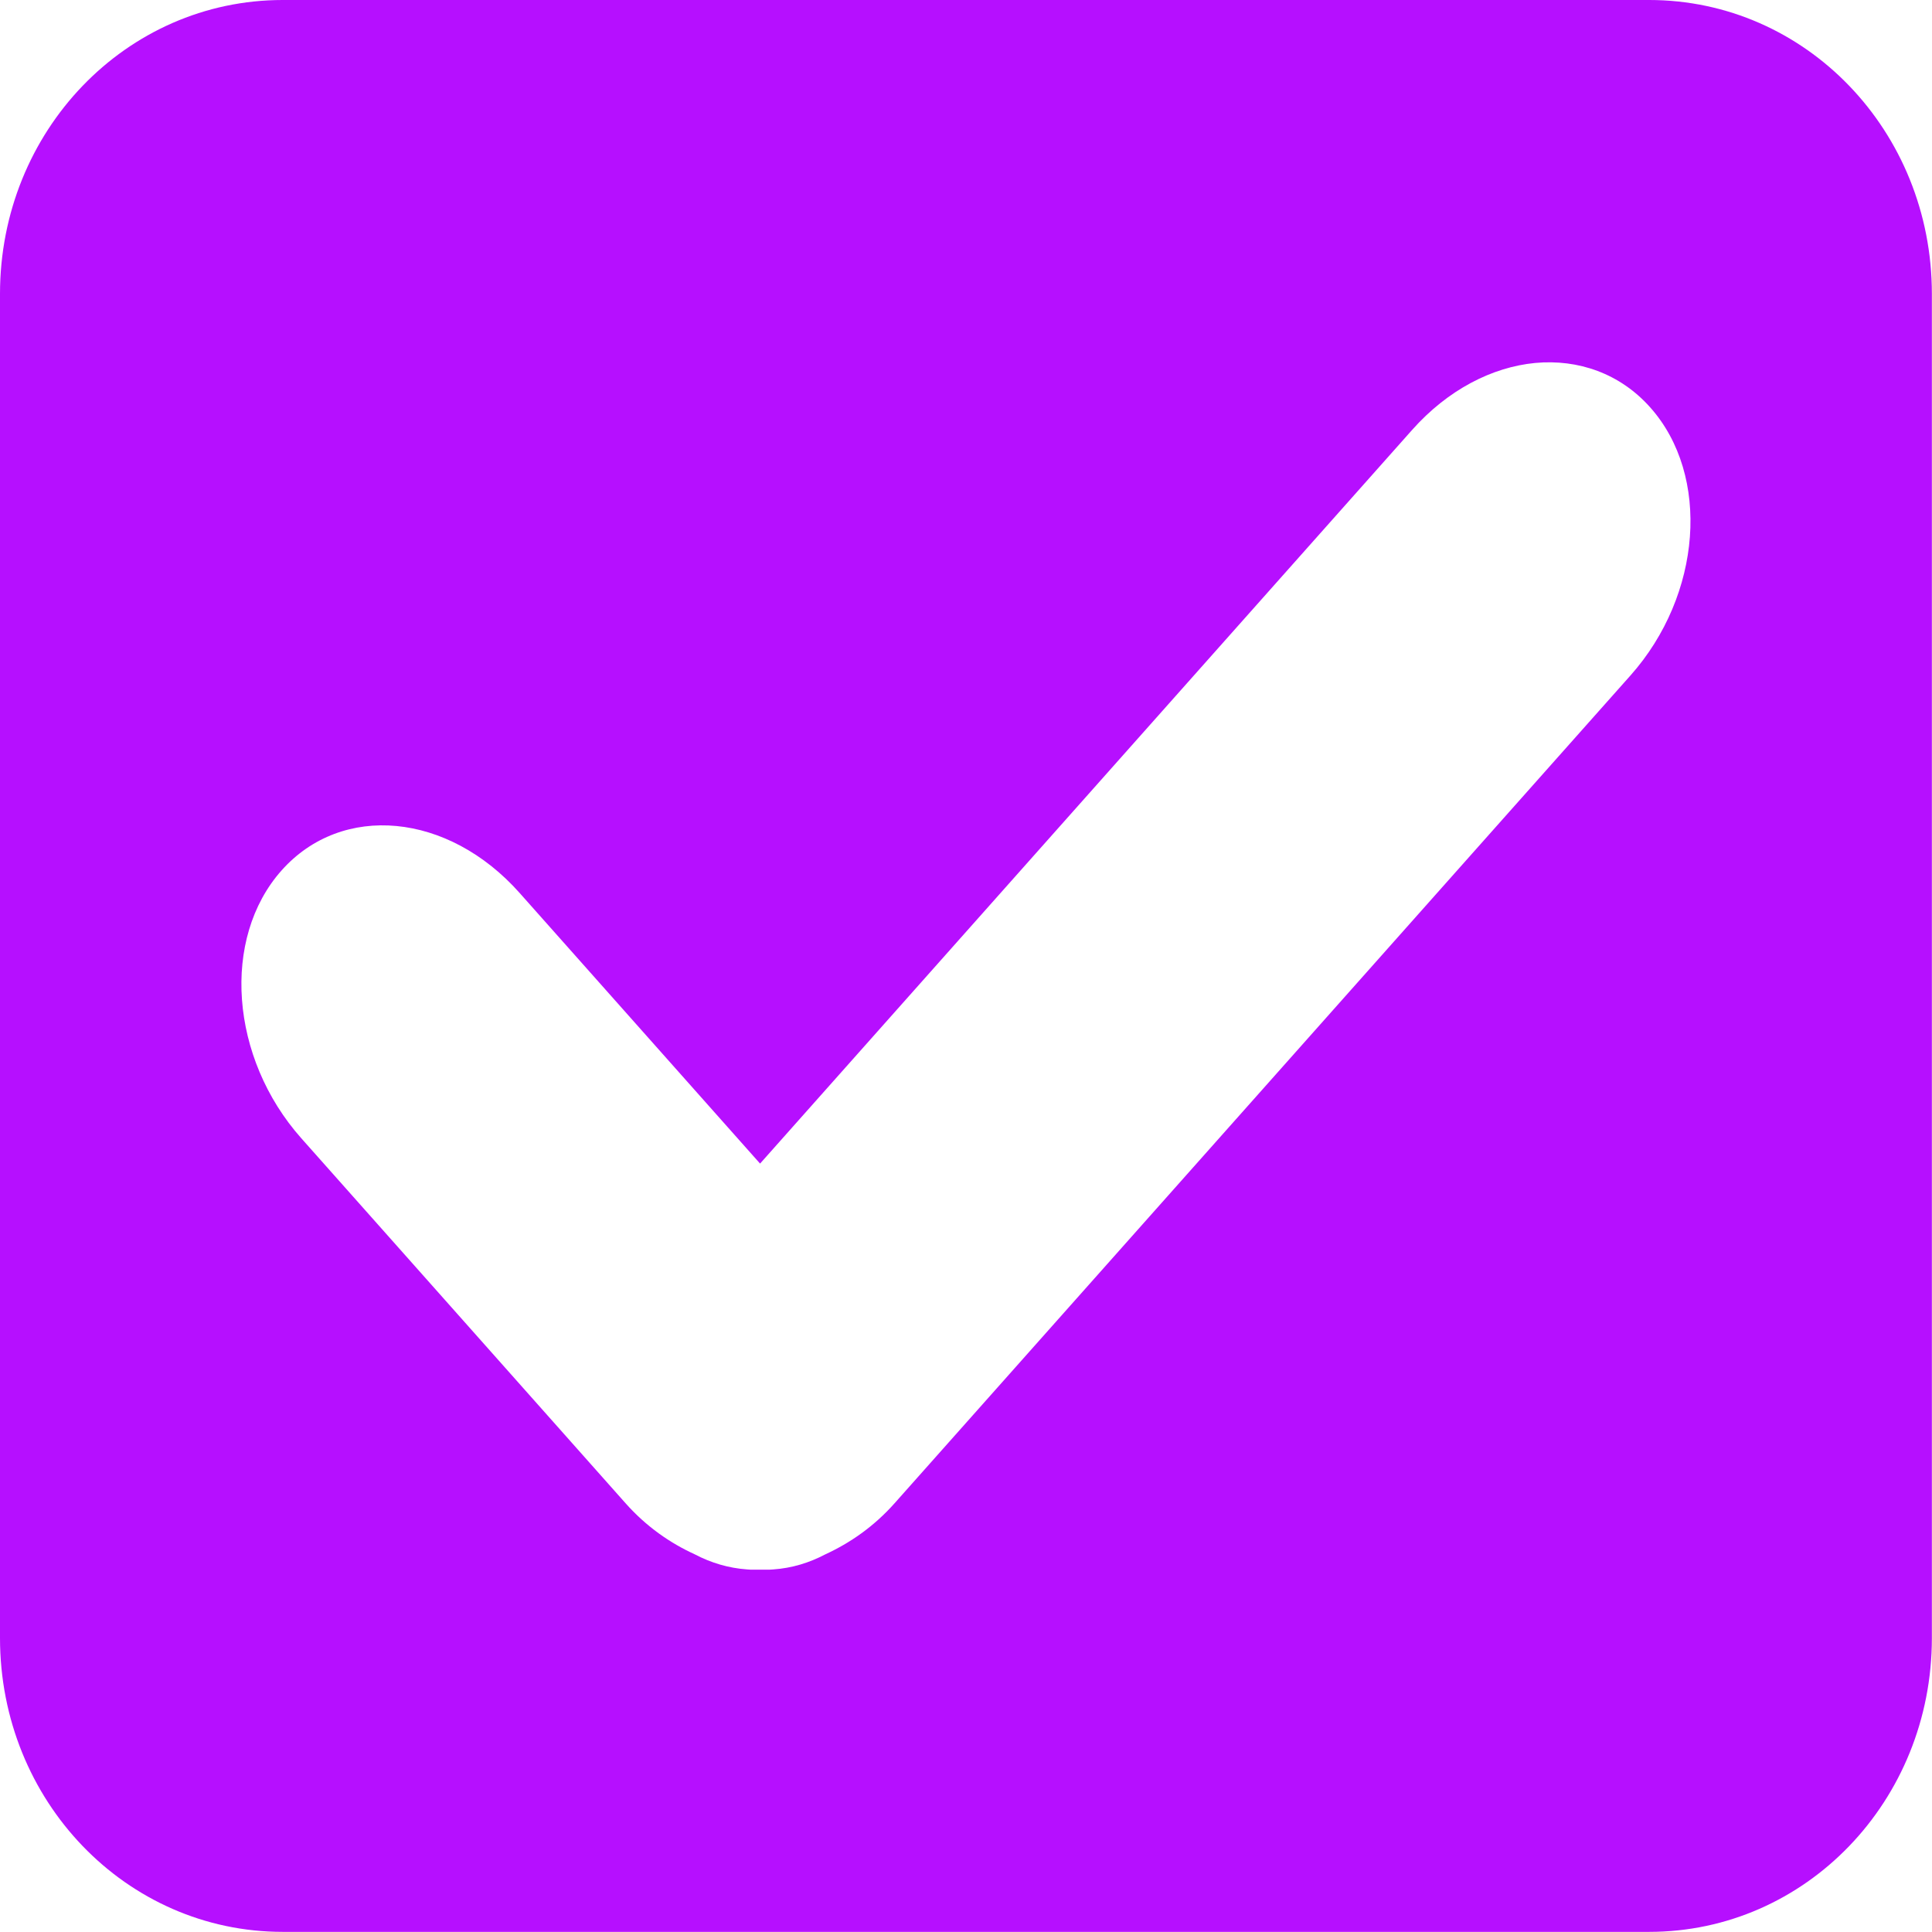
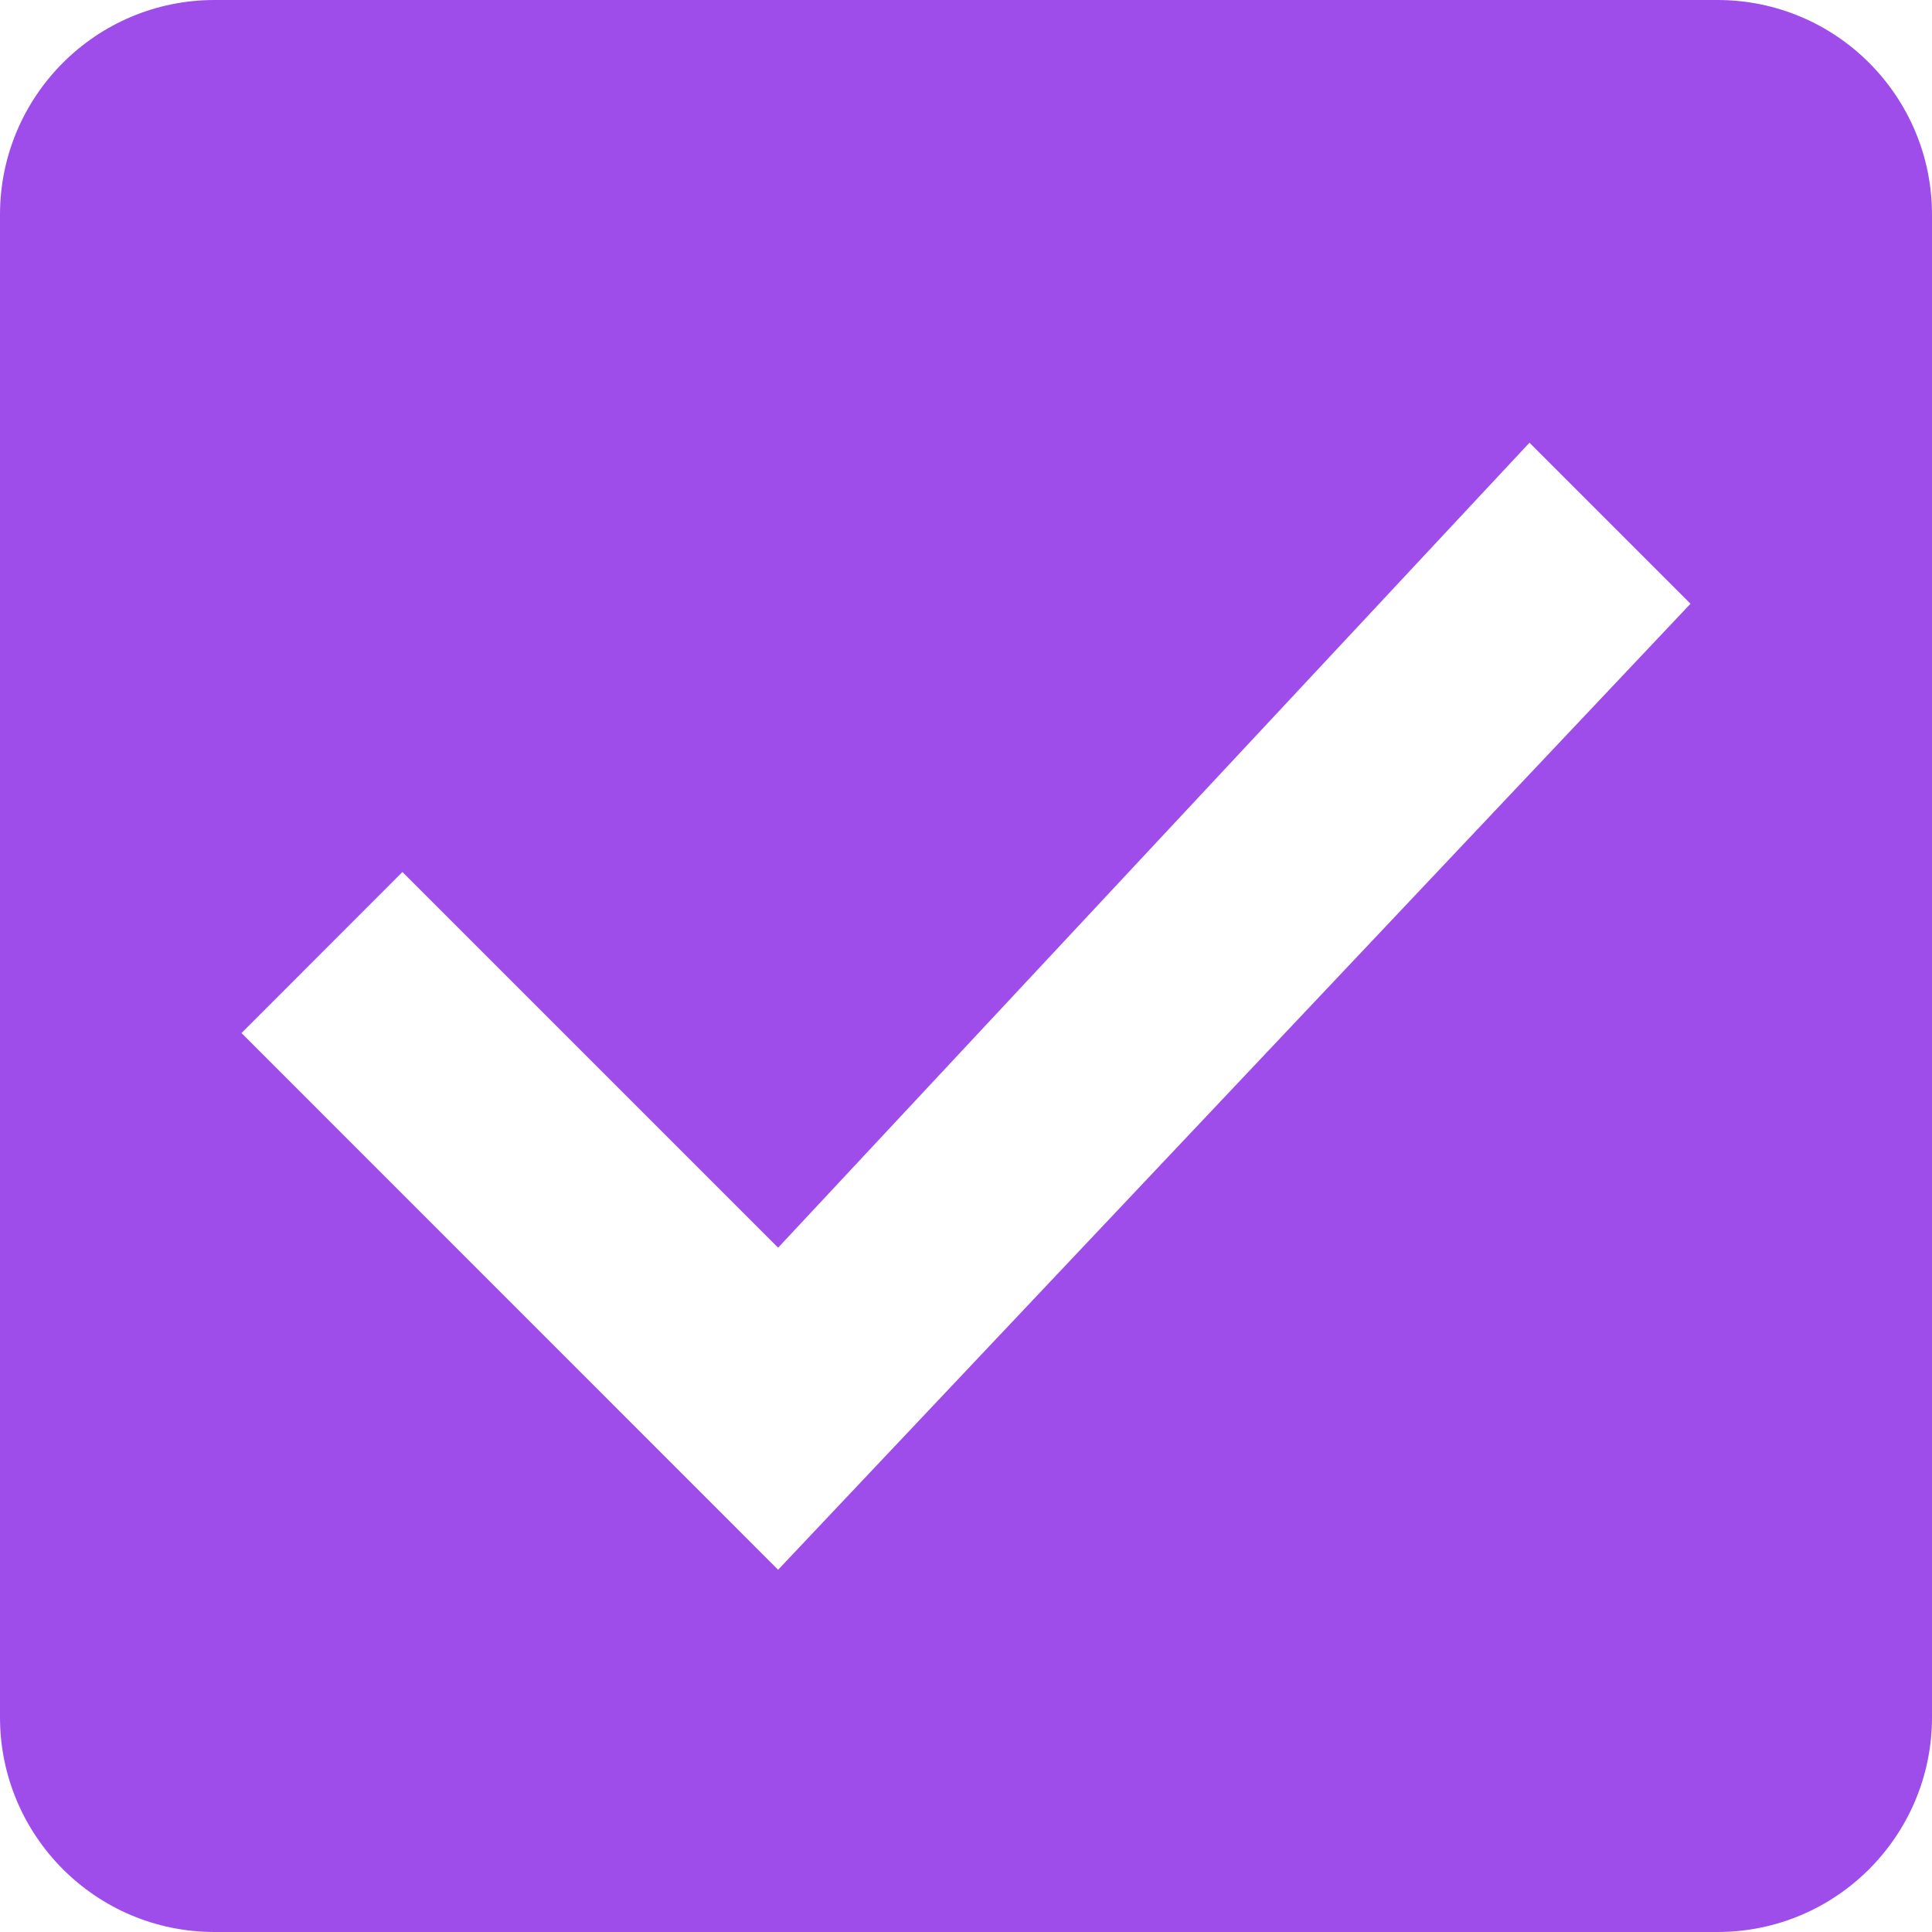
- <svg xmlns="http://www.w3.org/2000/svg" id="svg8" version="1.1" viewBox="0 0 5.292 5.292" height="20" width="20">
-   <defs id="defs2" />
-   <g transform="matrix(0.330728,0,0,0.330728,0,-92.9345)" id="layer1">
-     <path style="opacity:1;fill:#b60fff;fill-opacity:1;stroke:none;stroke-width:0.37;stroke-miterlimit:4;stroke-dasharray:none;stroke-opacity:1;paint-order:stroke fill markers" d="M 2.342,0 C 1.044,0 0,1.085 0,2.434 V 13.566 C 0,14.915 1.044,16 2.342,16 H 13.658 C 14.956,16 16,14.915 16,13.566 V 2.434 C 16,1.085 14.956,0 13.658,0 Z M 12.715,3.006 c 0.356,-0.033 0.703,0.087 0.953,0.369 0.501,0.563 0.428,1.553 -0.164,2.219 l -6.094,6.855 c -0.172,0.194 -0.37,0.33 -0.574,0.424 -0.135,0.071 -0.277,0.114 -0.43,0.125 -0.037,0.004 -0.075,0.001 -0.111,0.002 -0.037,-6e-4 -0.072,0.002 -0.109,-0.002 -0.152,-0.011 -0.297,-0.054 -0.432,-0.125 -0.204,-0.093 -0.402,-0.23 -0.574,-0.424 L 2.496,9.428 C 1.904,8.762 1.831,7.772 2.332,7.209 2.833,6.646 3.711,6.729 4.303,7.395 L 6.295,9.637 11.695,3.561 c 0.296,-0.333 0.663,-0.521 1.02,-0.555 z" transform="matrix(1.000004,0,0,1.000004,0,280.9998)" id="rect815" />
-     <g transform="translate(-0.02403434,0.1918013)" id="g855" />
-   </g>
+ <svg xmlns="http://www.w3.org/2000/svg" height="20" viewBox="0 0 20 20" width="20" version="1.1" id="svg4" style="fill:#000000">
+   <defs id="defs8" />
+   <path d="M 17.778,0 H 2.222 C 0.989,0 0,1 0,2.222 V 17.778 C 0,19 0.989,20 2.222,20 H 17.778 C 19.011,20 20,19 20,17.778 V 2.222 C 20,1 19.011,0 17.778,0 Z M 8.055,16.25 2.5,10.694 4.166,9.027 8.055,12.916 15.833,4.583 17.5,6.25 Z" id="path2" style="fill:#9f4dea;fill-opacity:1;stroke-width:1.111" />
</svg>
